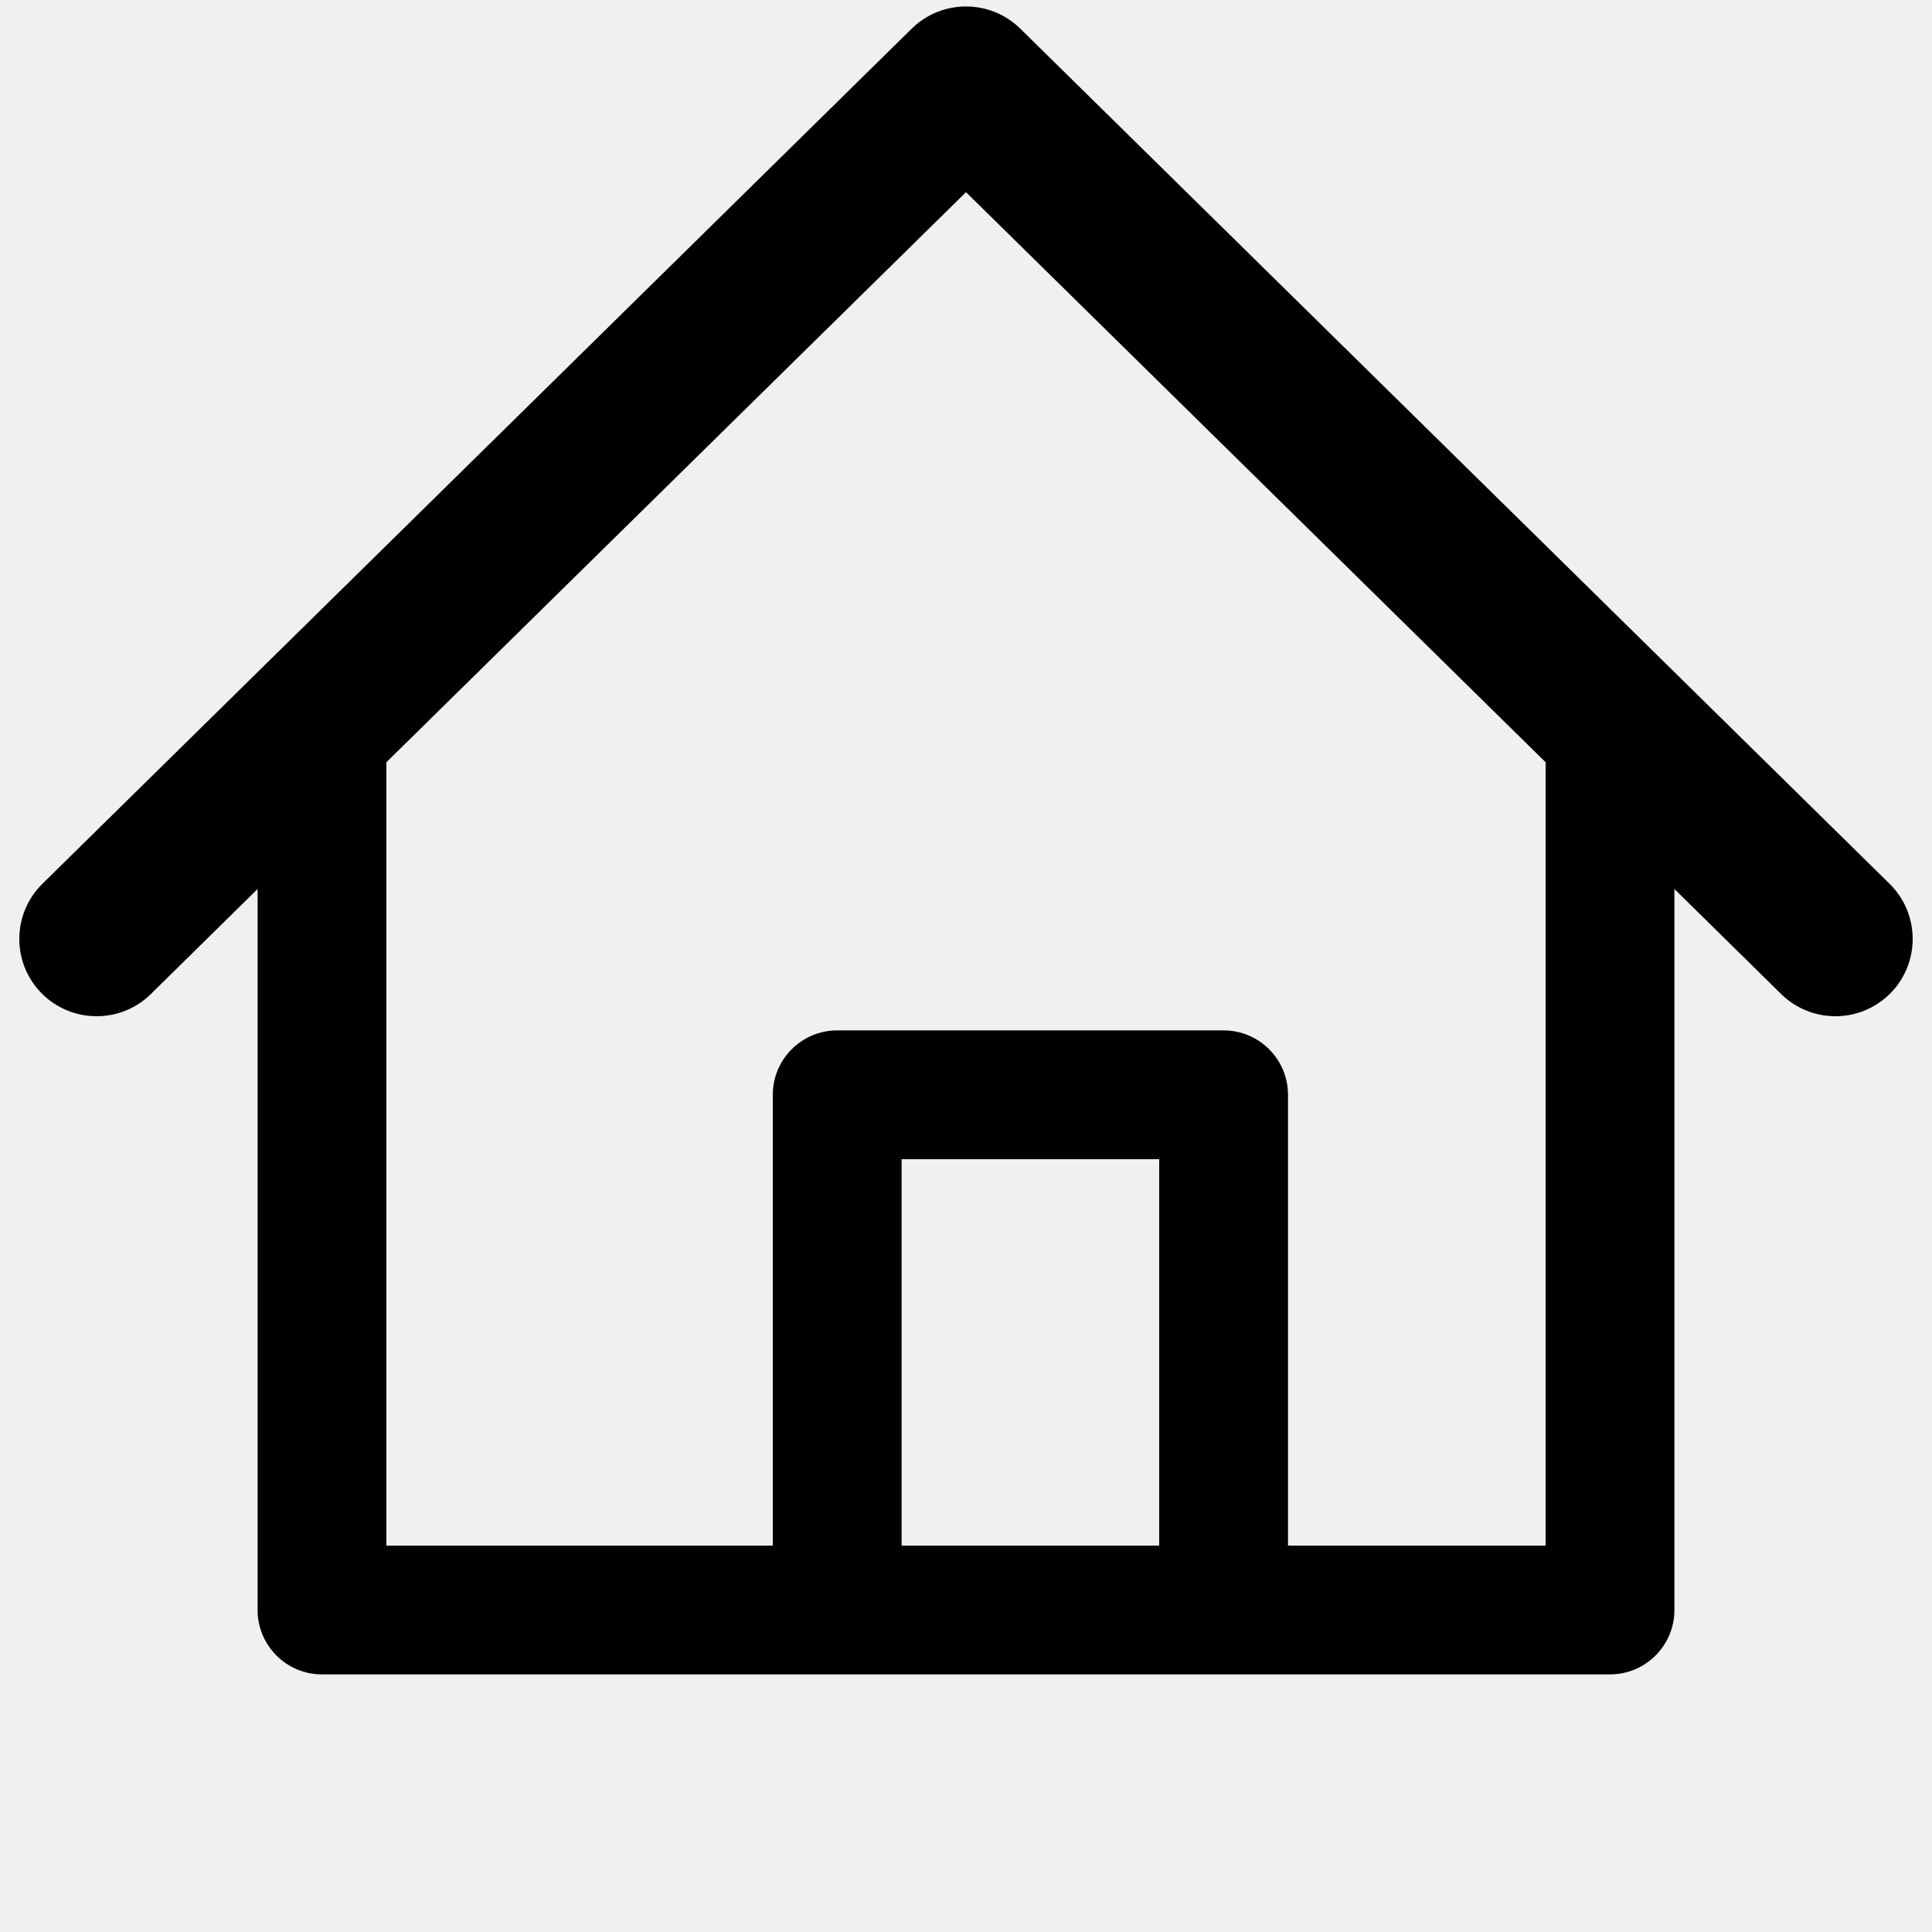
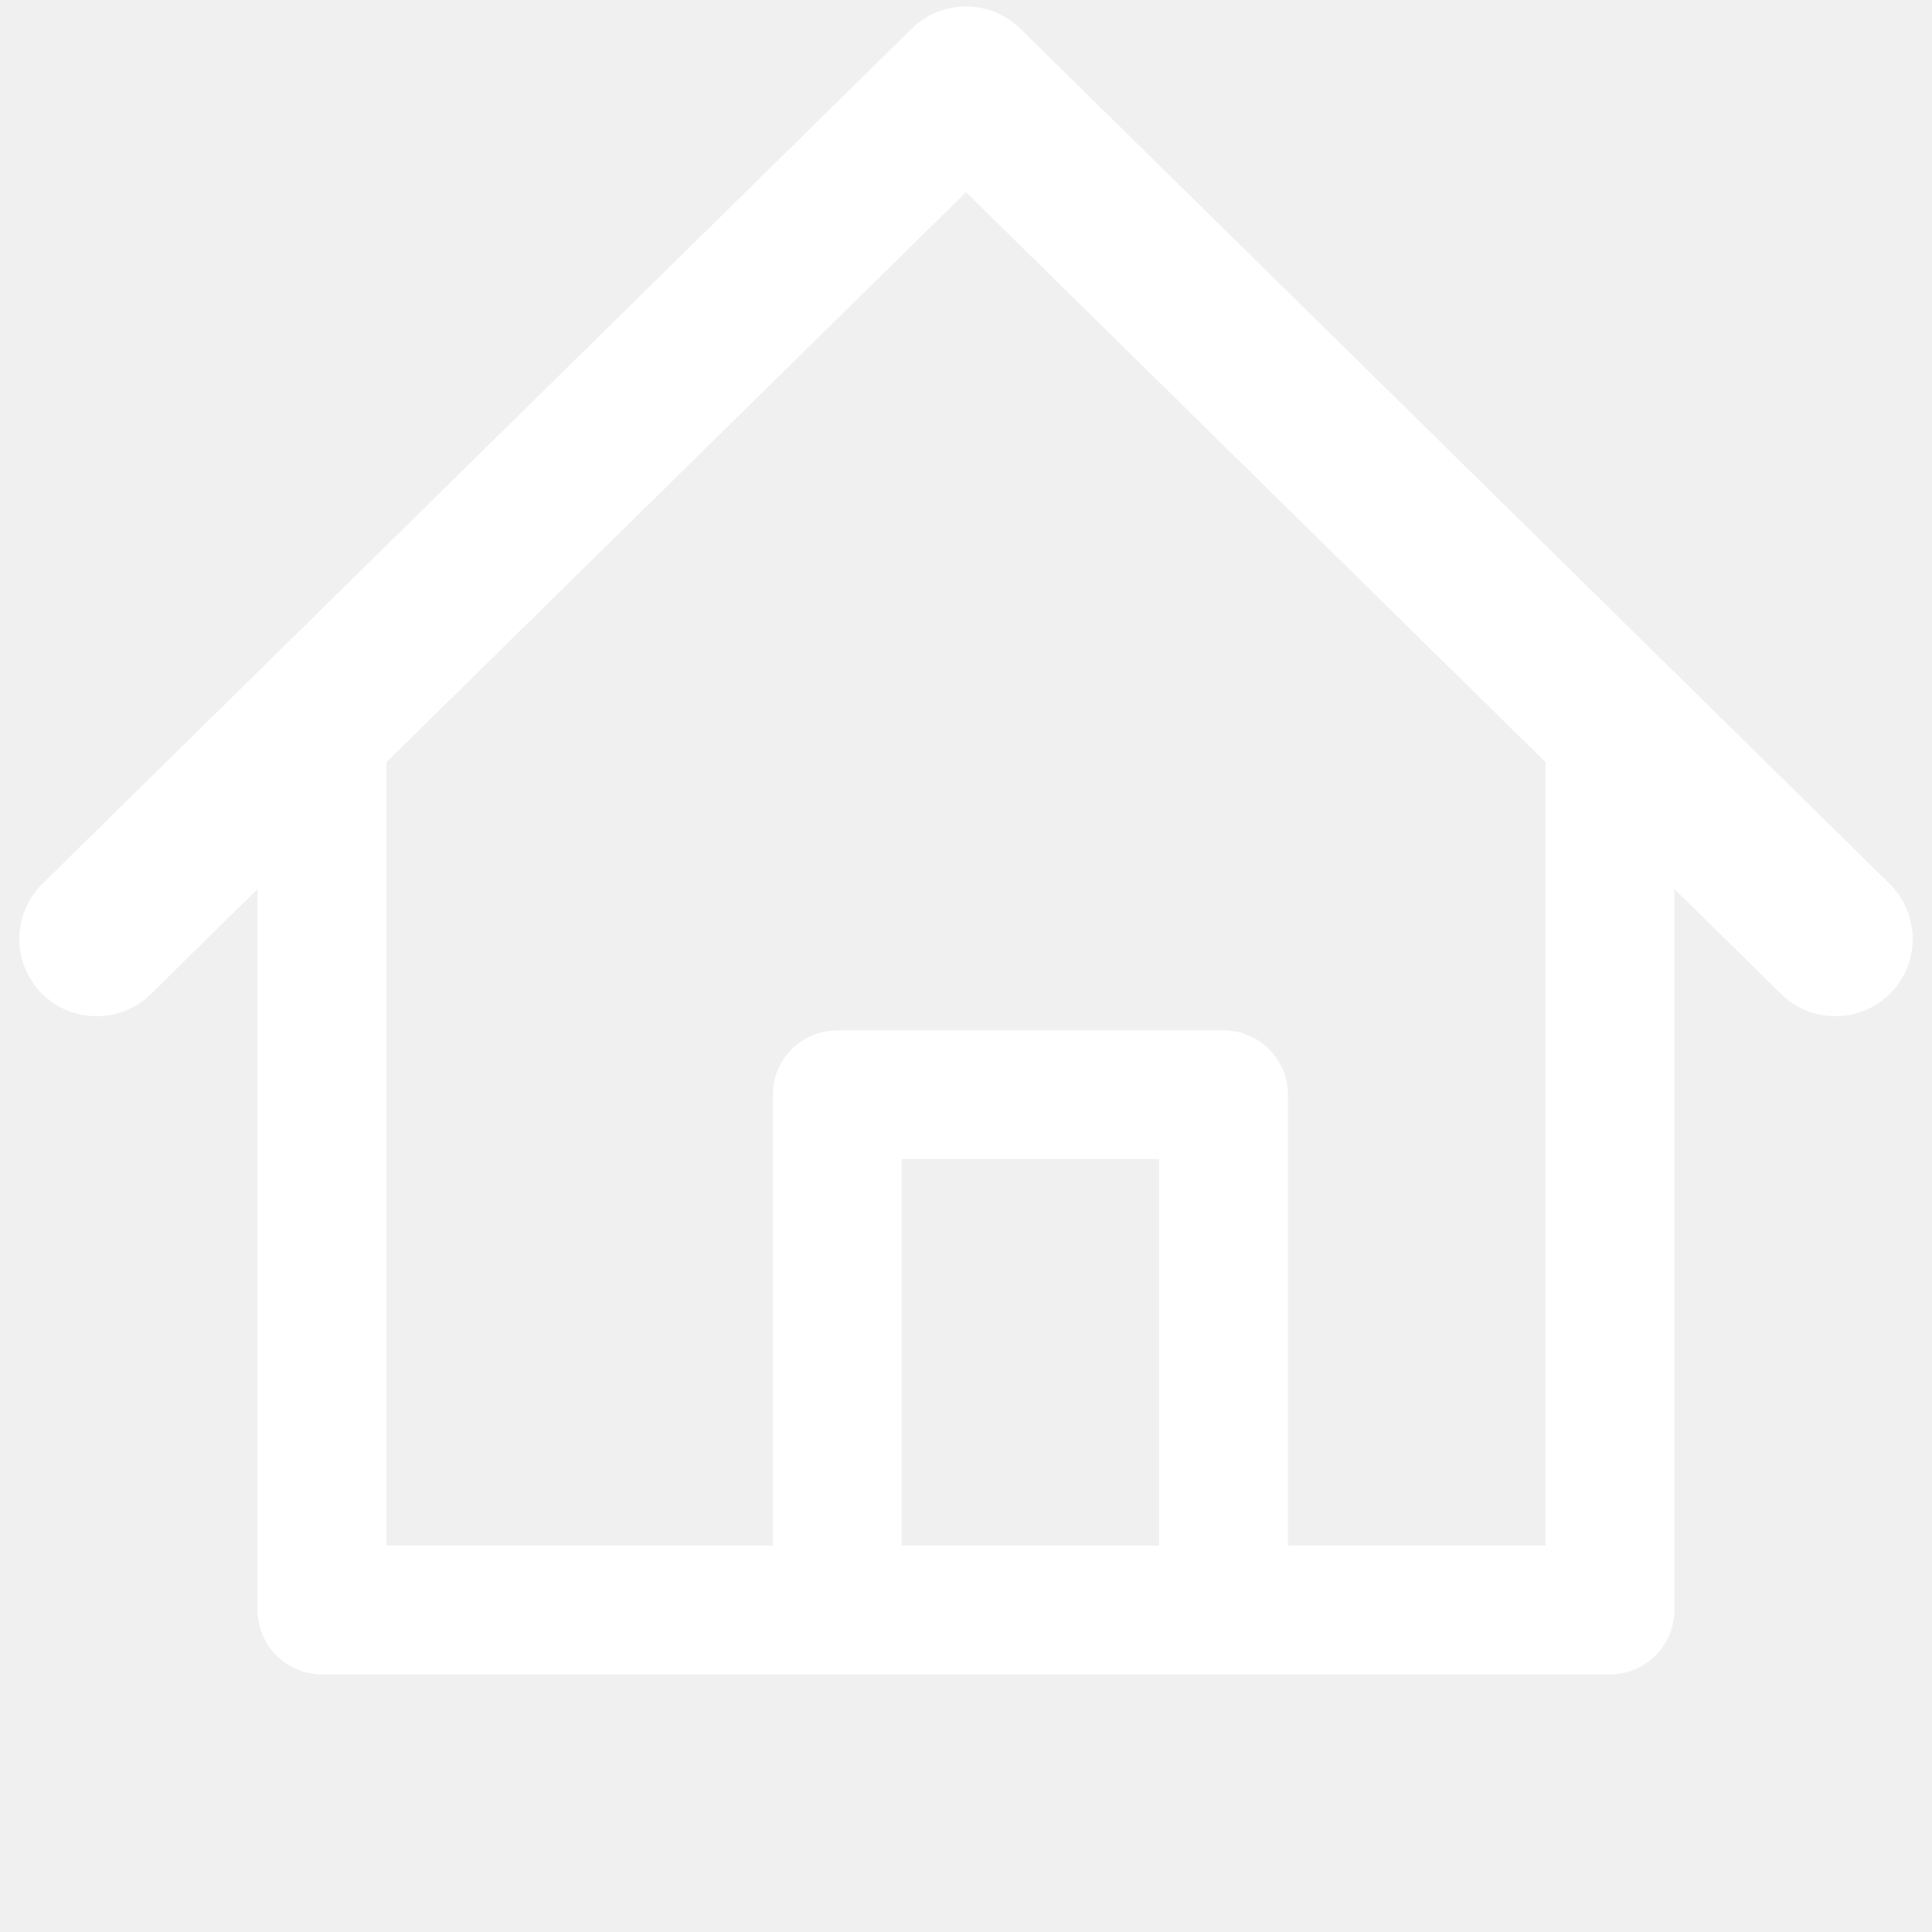
- <svg xmlns="http://www.w3.org/2000/svg" width="15" height="15" viewBox="0 0 15 15" fill="none">
-   <path fill-rule="evenodd" clip-rule="evenodd" d="M7.079 0.222C7.313 -0.007 7.687 -0.007 7.921 0.222L14.671 6.862C14.907 7.095 14.91 7.475 14.678 7.711C14.445 7.947 14.066 7.95 13.829 7.718L13 6.902V12.5C13 12.776 12.776 13 12.5 13H2.5C2.224 13 2 12.776 2 12.5V6.902L1.171 7.718C0.935 7.95 0.555 7.947 0.322 7.711C0.09 7.475 0.093 7.095 0.329 6.862L7.079 0.222ZM7.5 1.492L12 5.918V12H10V8.5C10 8.224 9.776 8 9.5 8H6.5C6.224 8 6 8.224 6 8.5V12H3V5.918L7.5 1.492ZM7 12H9V9H7V12Z" fill="currentColor" />
+ <svg xmlns="http://www.w3.org/2000/svg" width="15" height="15" viewBox="0 0 15 15" fill="#FFF">
+   <path fill-rule="evenodd" clip-rule="evenodd" d="M7.079 0.222C7.313 -0.007 7.687 -0.007 7.921 0.222L14.671 6.862C14.907 7.095 14.91 7.475 14.678 7.711C14.445 7.947 14.066 7.95 13.829 7.718L13 6.902V12.5C13 12.776 12.776 13 12.5 13H2.5C2.224 13 2 12.776 2 12.5V6.902L1.171 7.718C0.935 7.95 0.555 7.947 0.322 7.711C0.09 7.475 0.093 7.095 0.329 6.862L7.079 0.222ZM7.5 1.492L12 5.918V12H10V8.5C10 8.224 9.776 8 9.5 8H6.5C6.224 8 6 8.224 6 8.5V12H3V5.918L7.5 1.492ZM7 12H9V9H7V12Z" fill="#FFF" />
</svg>
